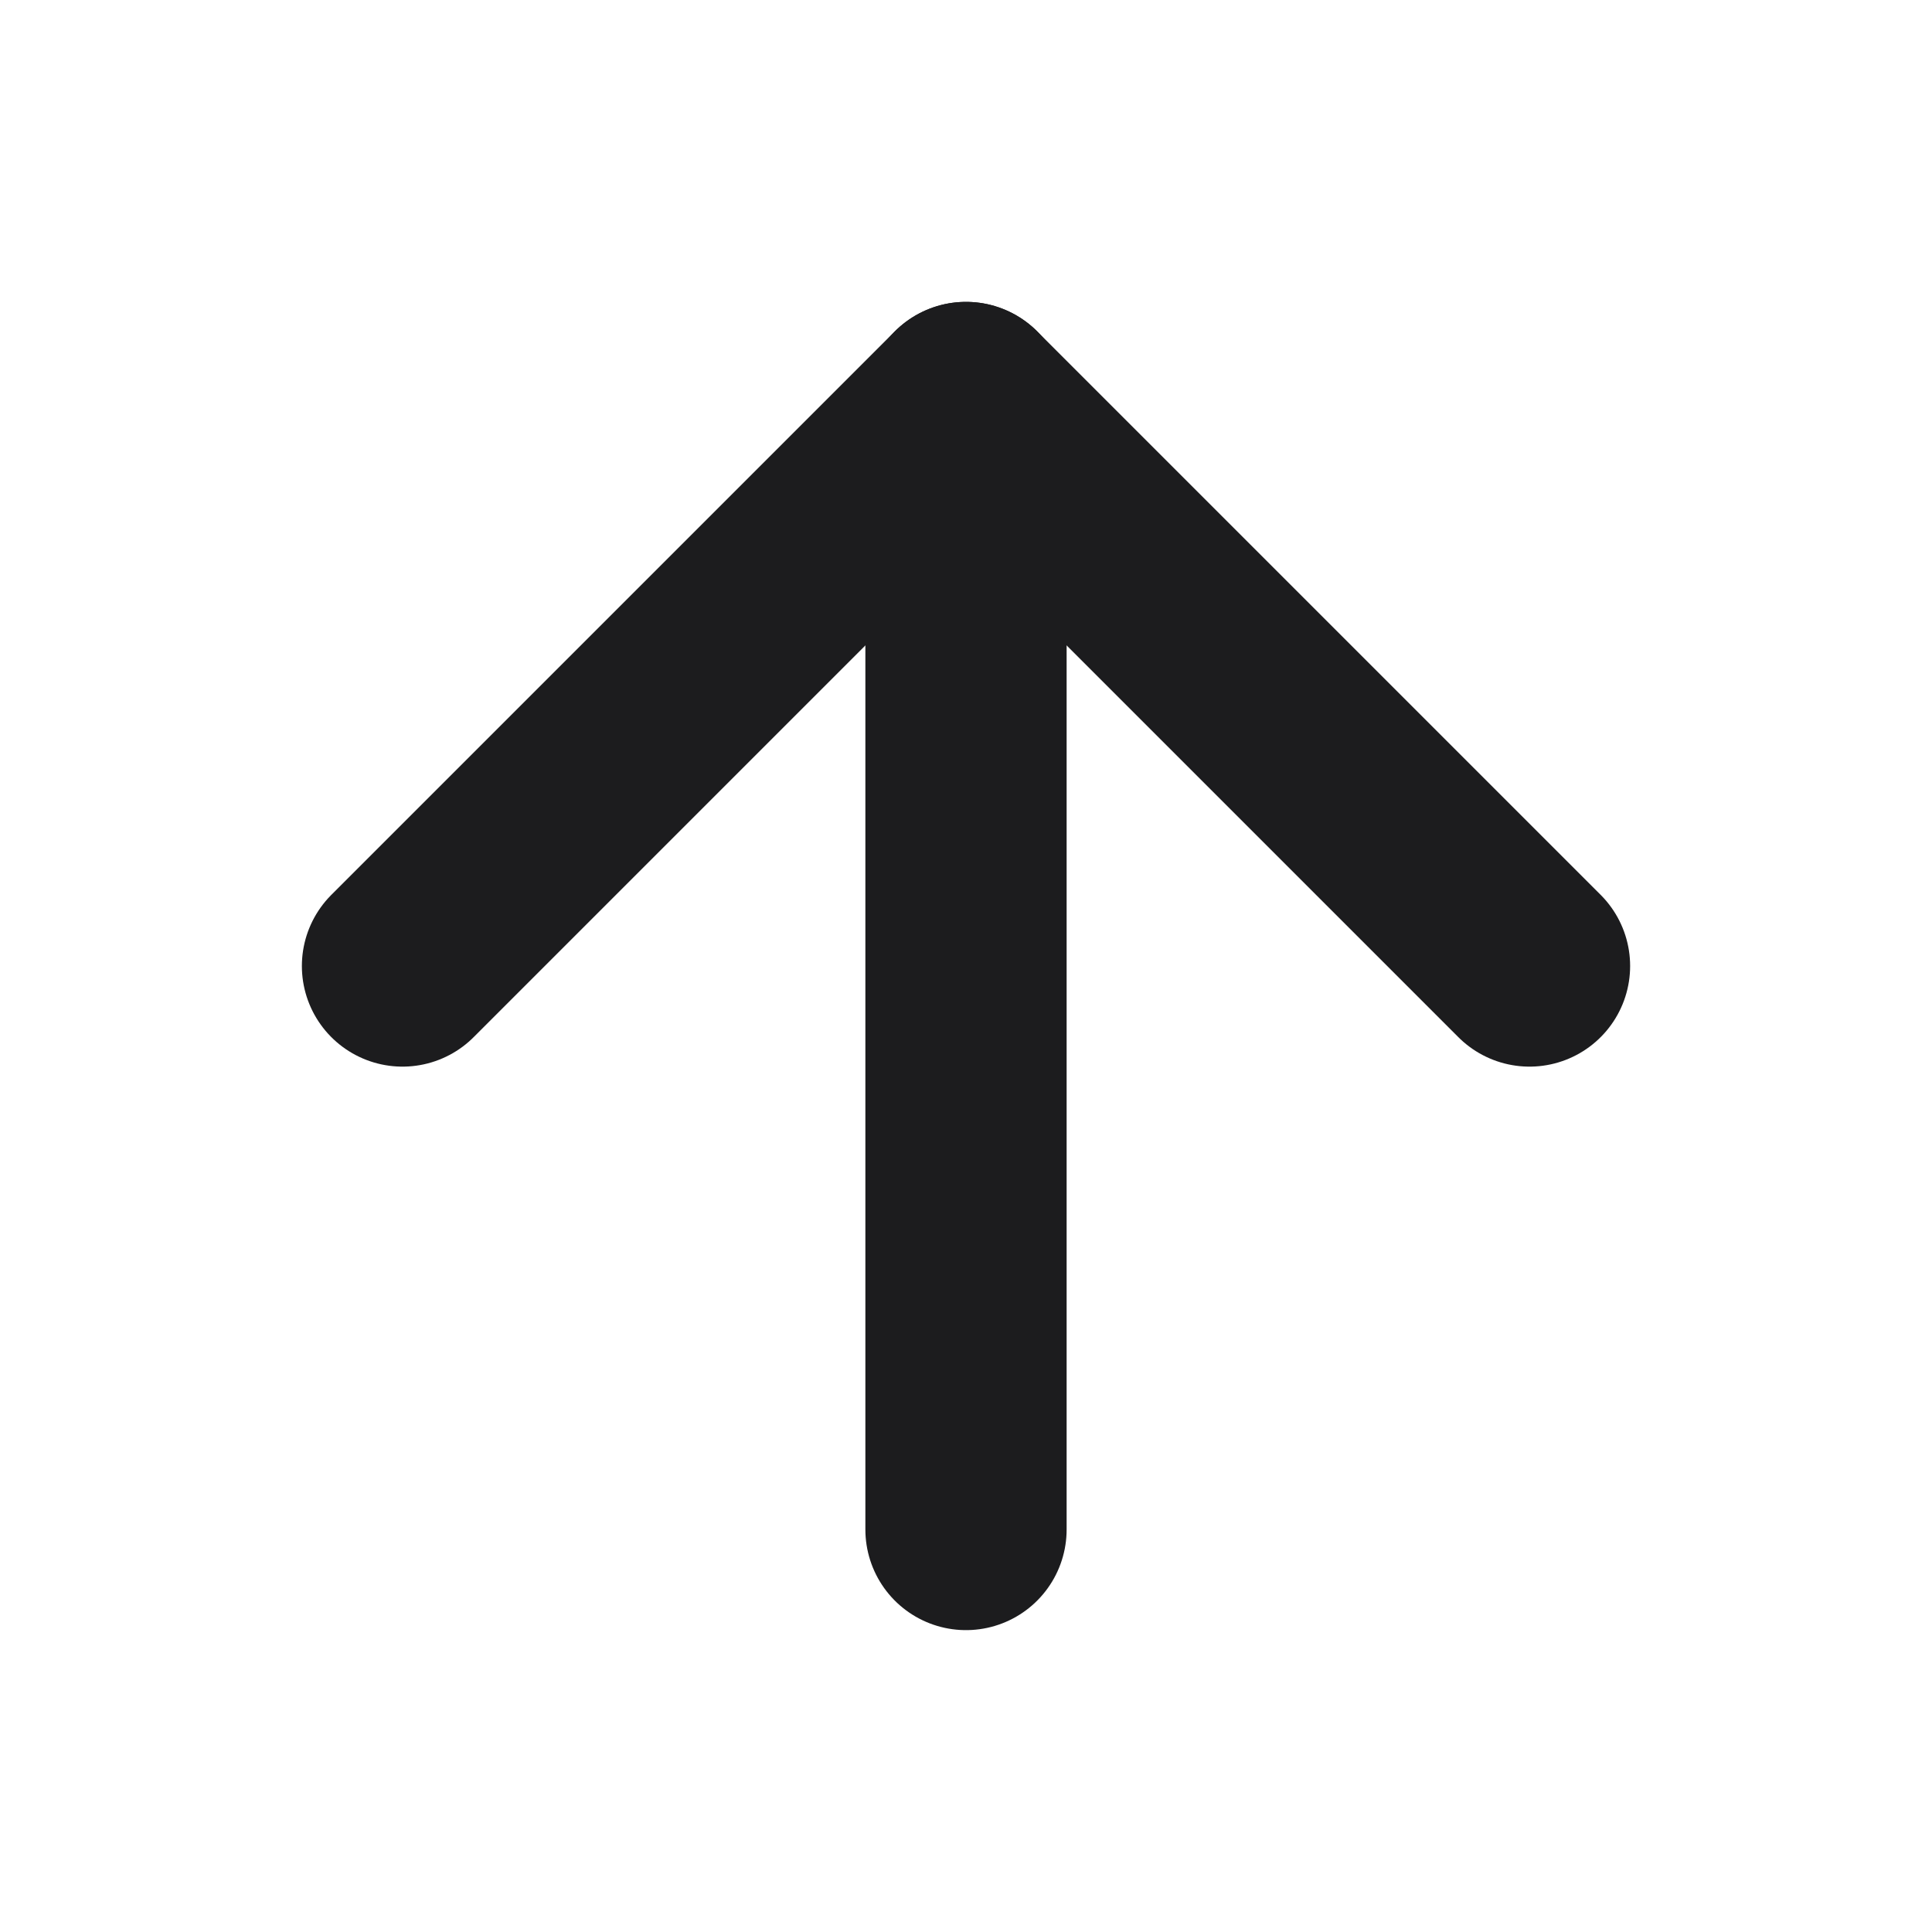
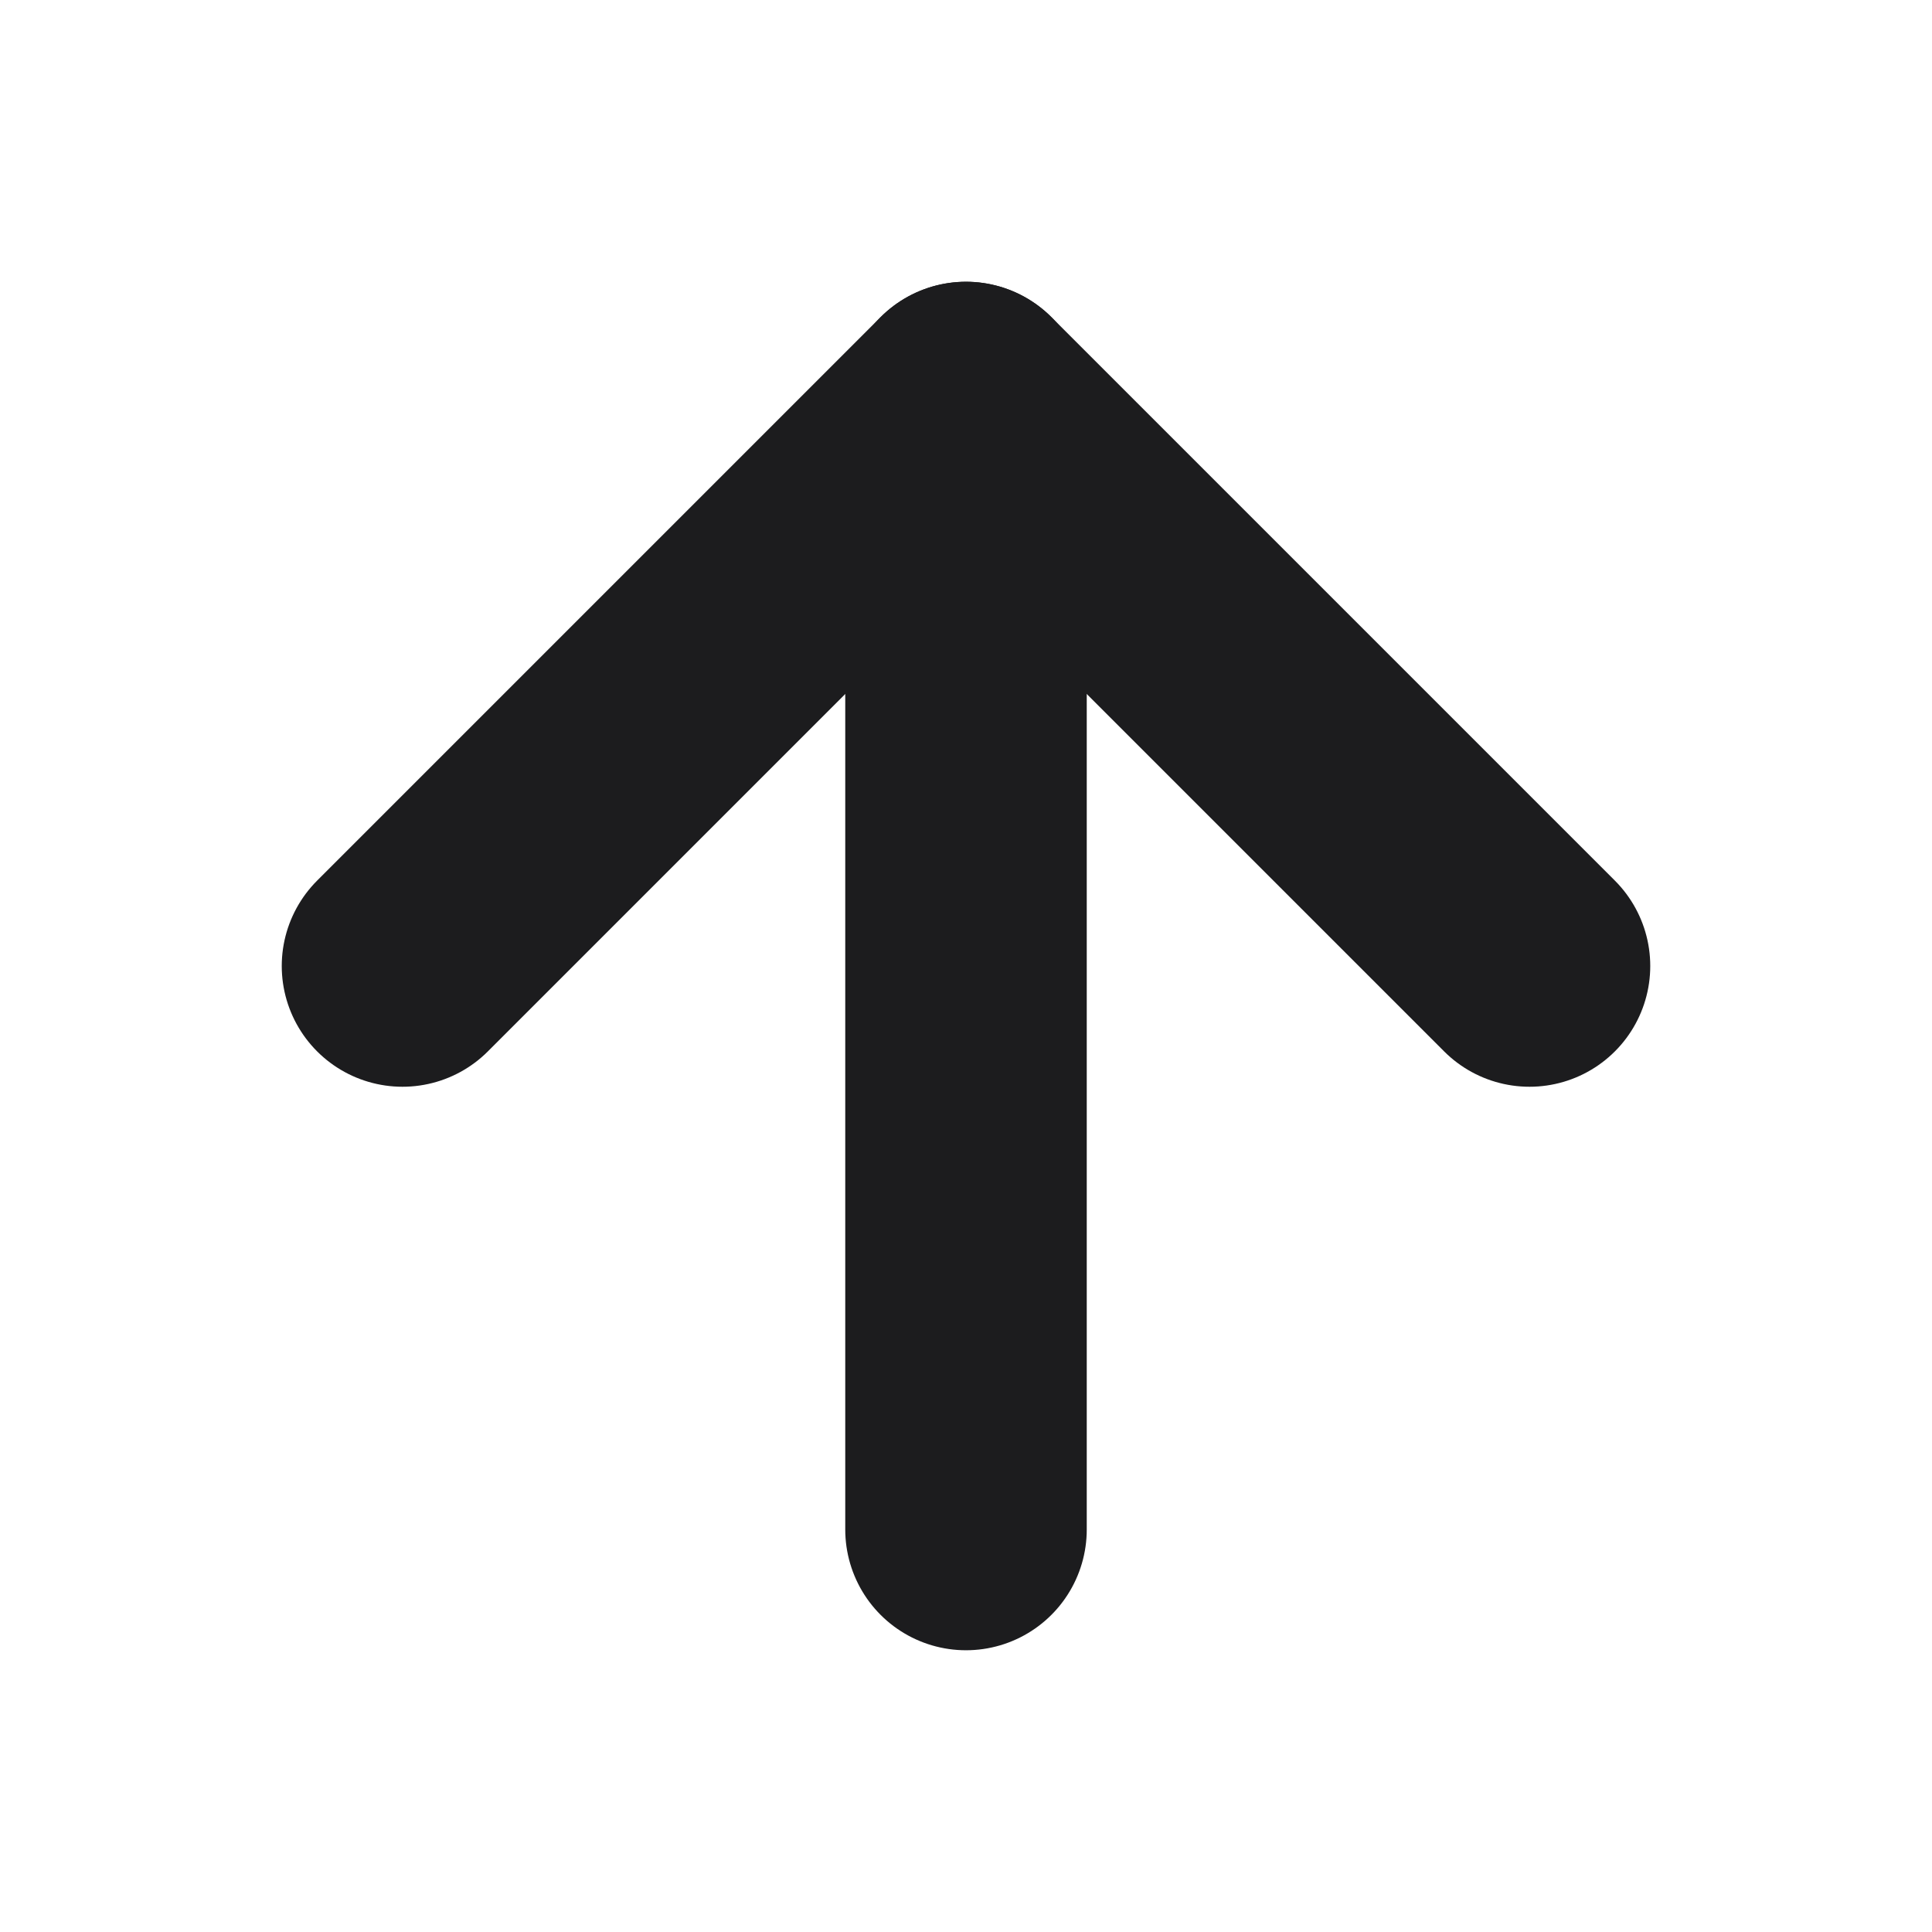
- <svg xmlns="http://www.w3.org/2000/svg" class="lucide lucide-arrow-up" width="24" height="24" viewBox="0 0 24 24" fill="none" stroke="#1c1c1e" stroke-width="2.5" stroke-linecap="round" stroke-linejoin="round">
+ <svg xmlns="http://www.w3.org/2000/svg" class="lucide lucide-arrow-up" width="24" height="24" viewBox="0 0 24 24" fill="none" stroke="#1c1c1e" stroke-width="3" stroke-linecap="round" stroke-linejoin="round">
  <path d="m5 12 7-7 7 7" />
  <path d="M12 19V5" />
</svg>
